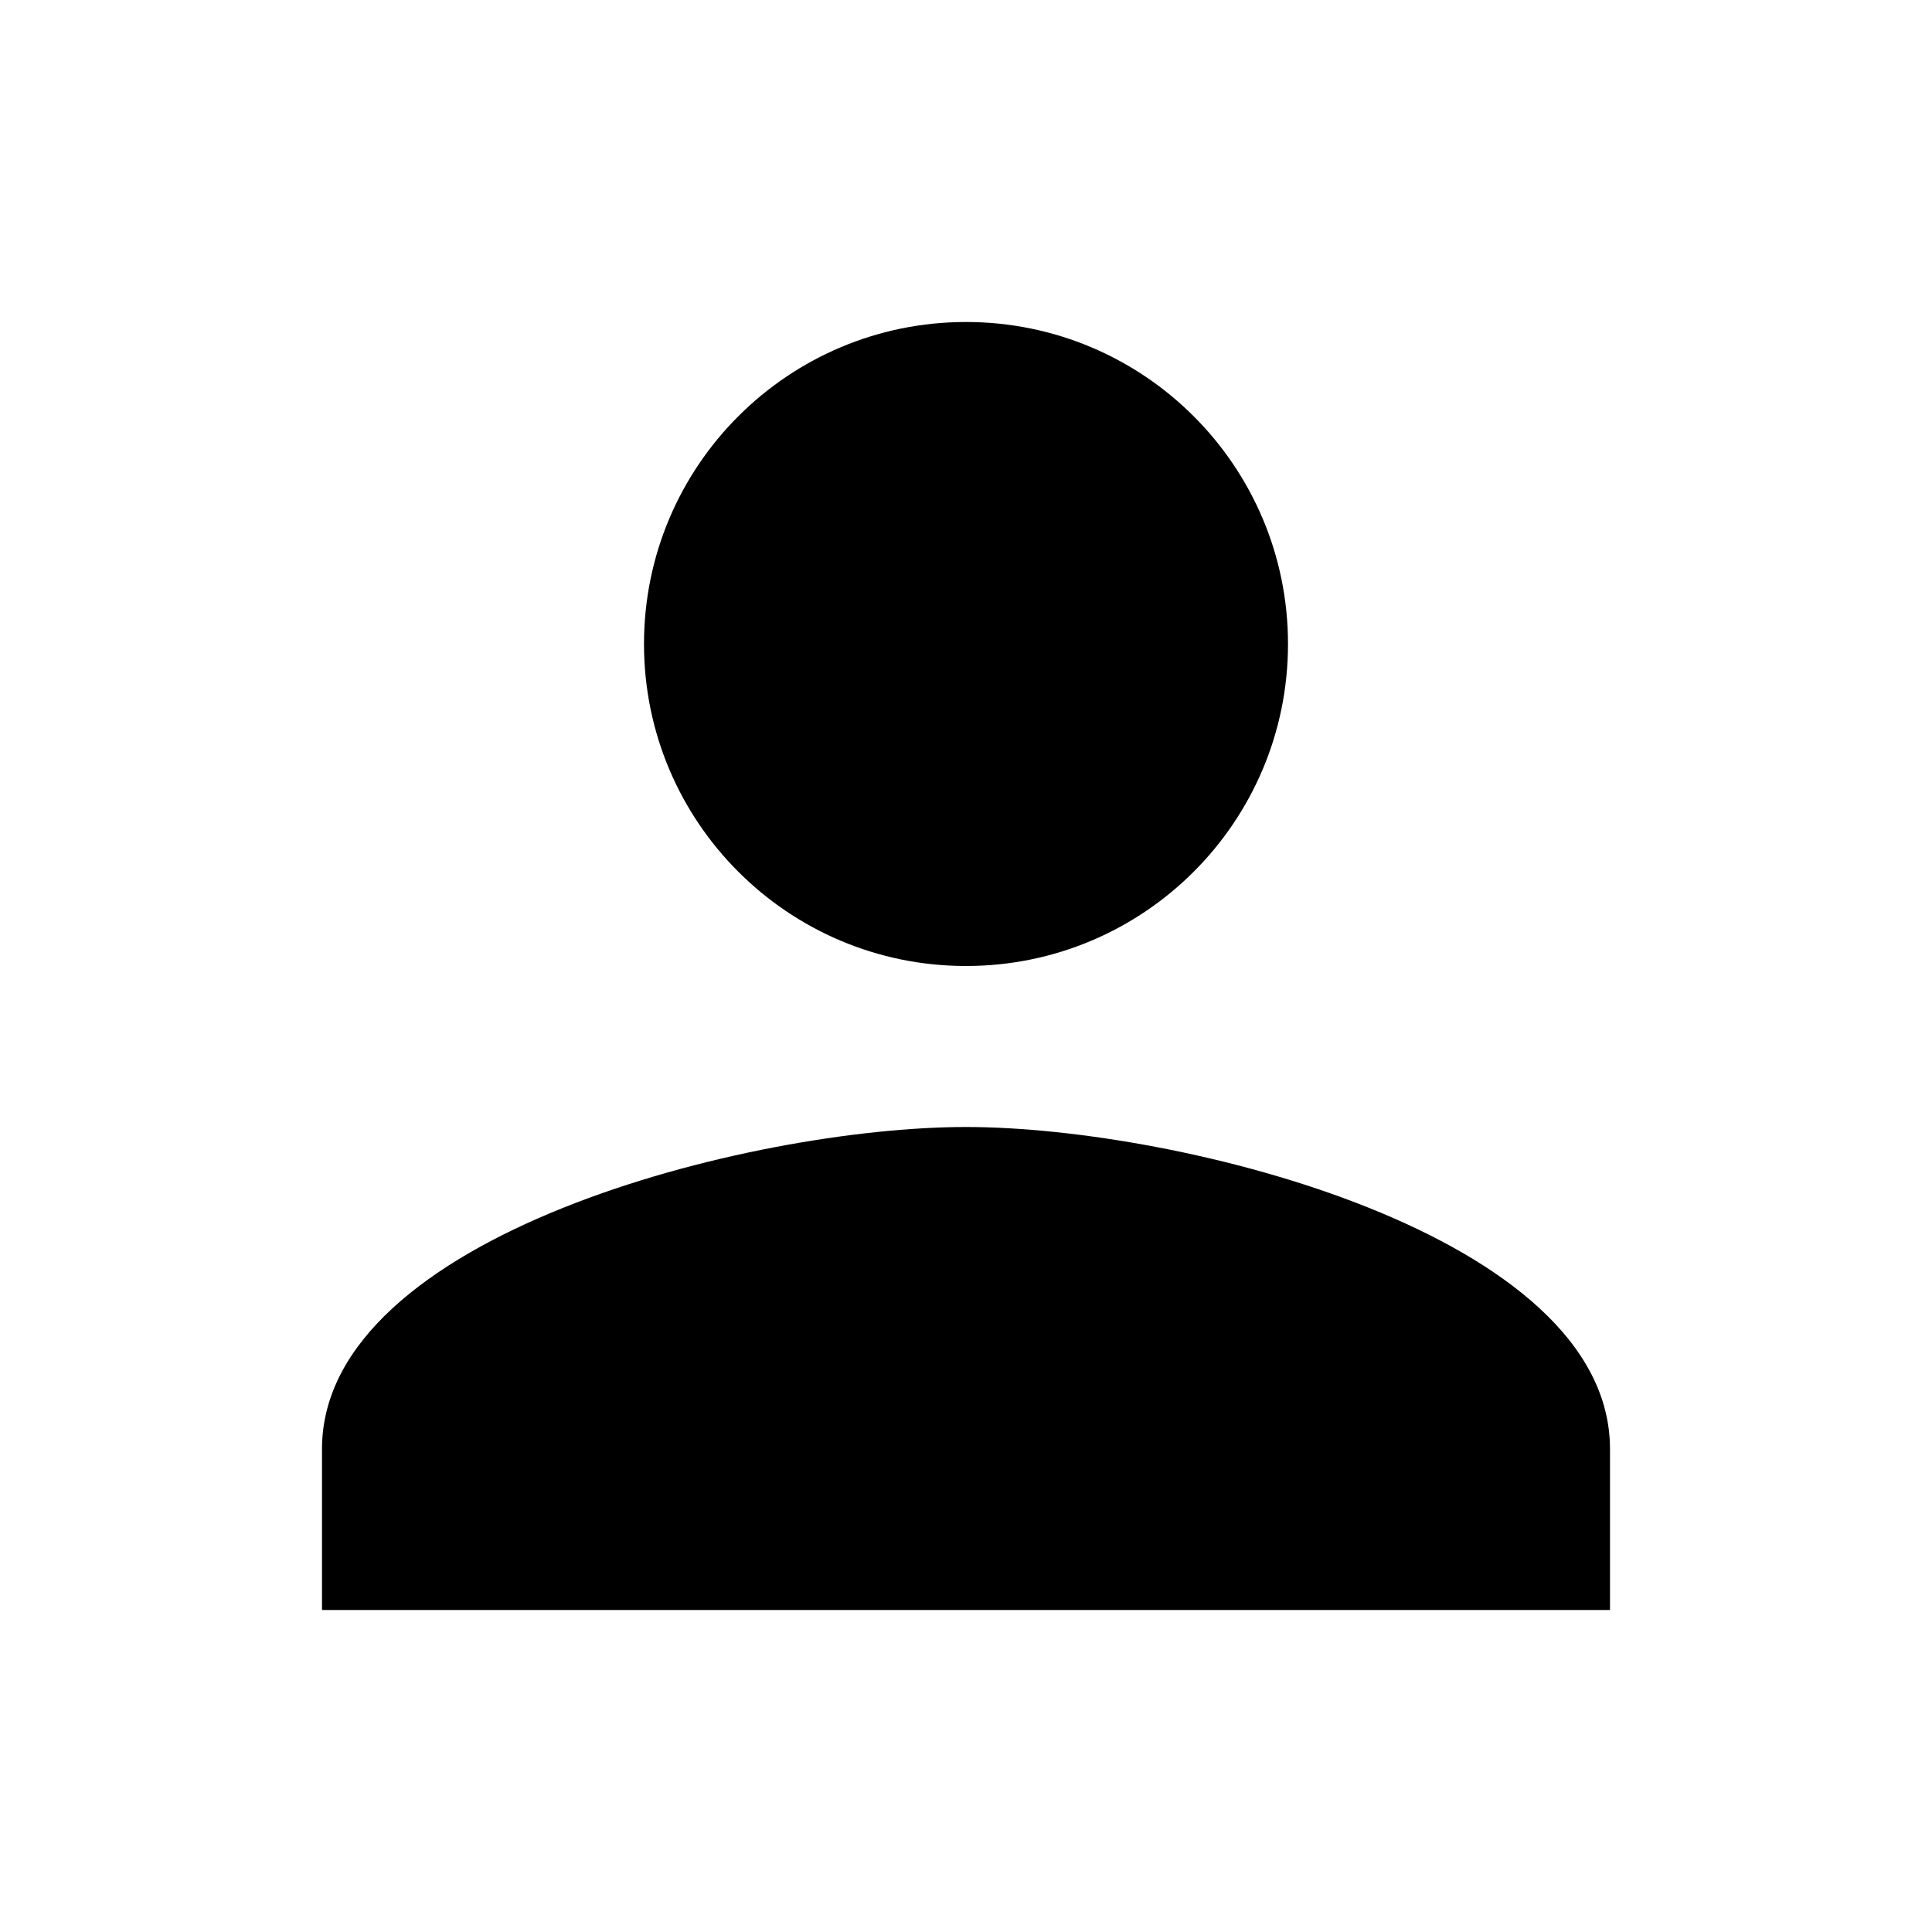
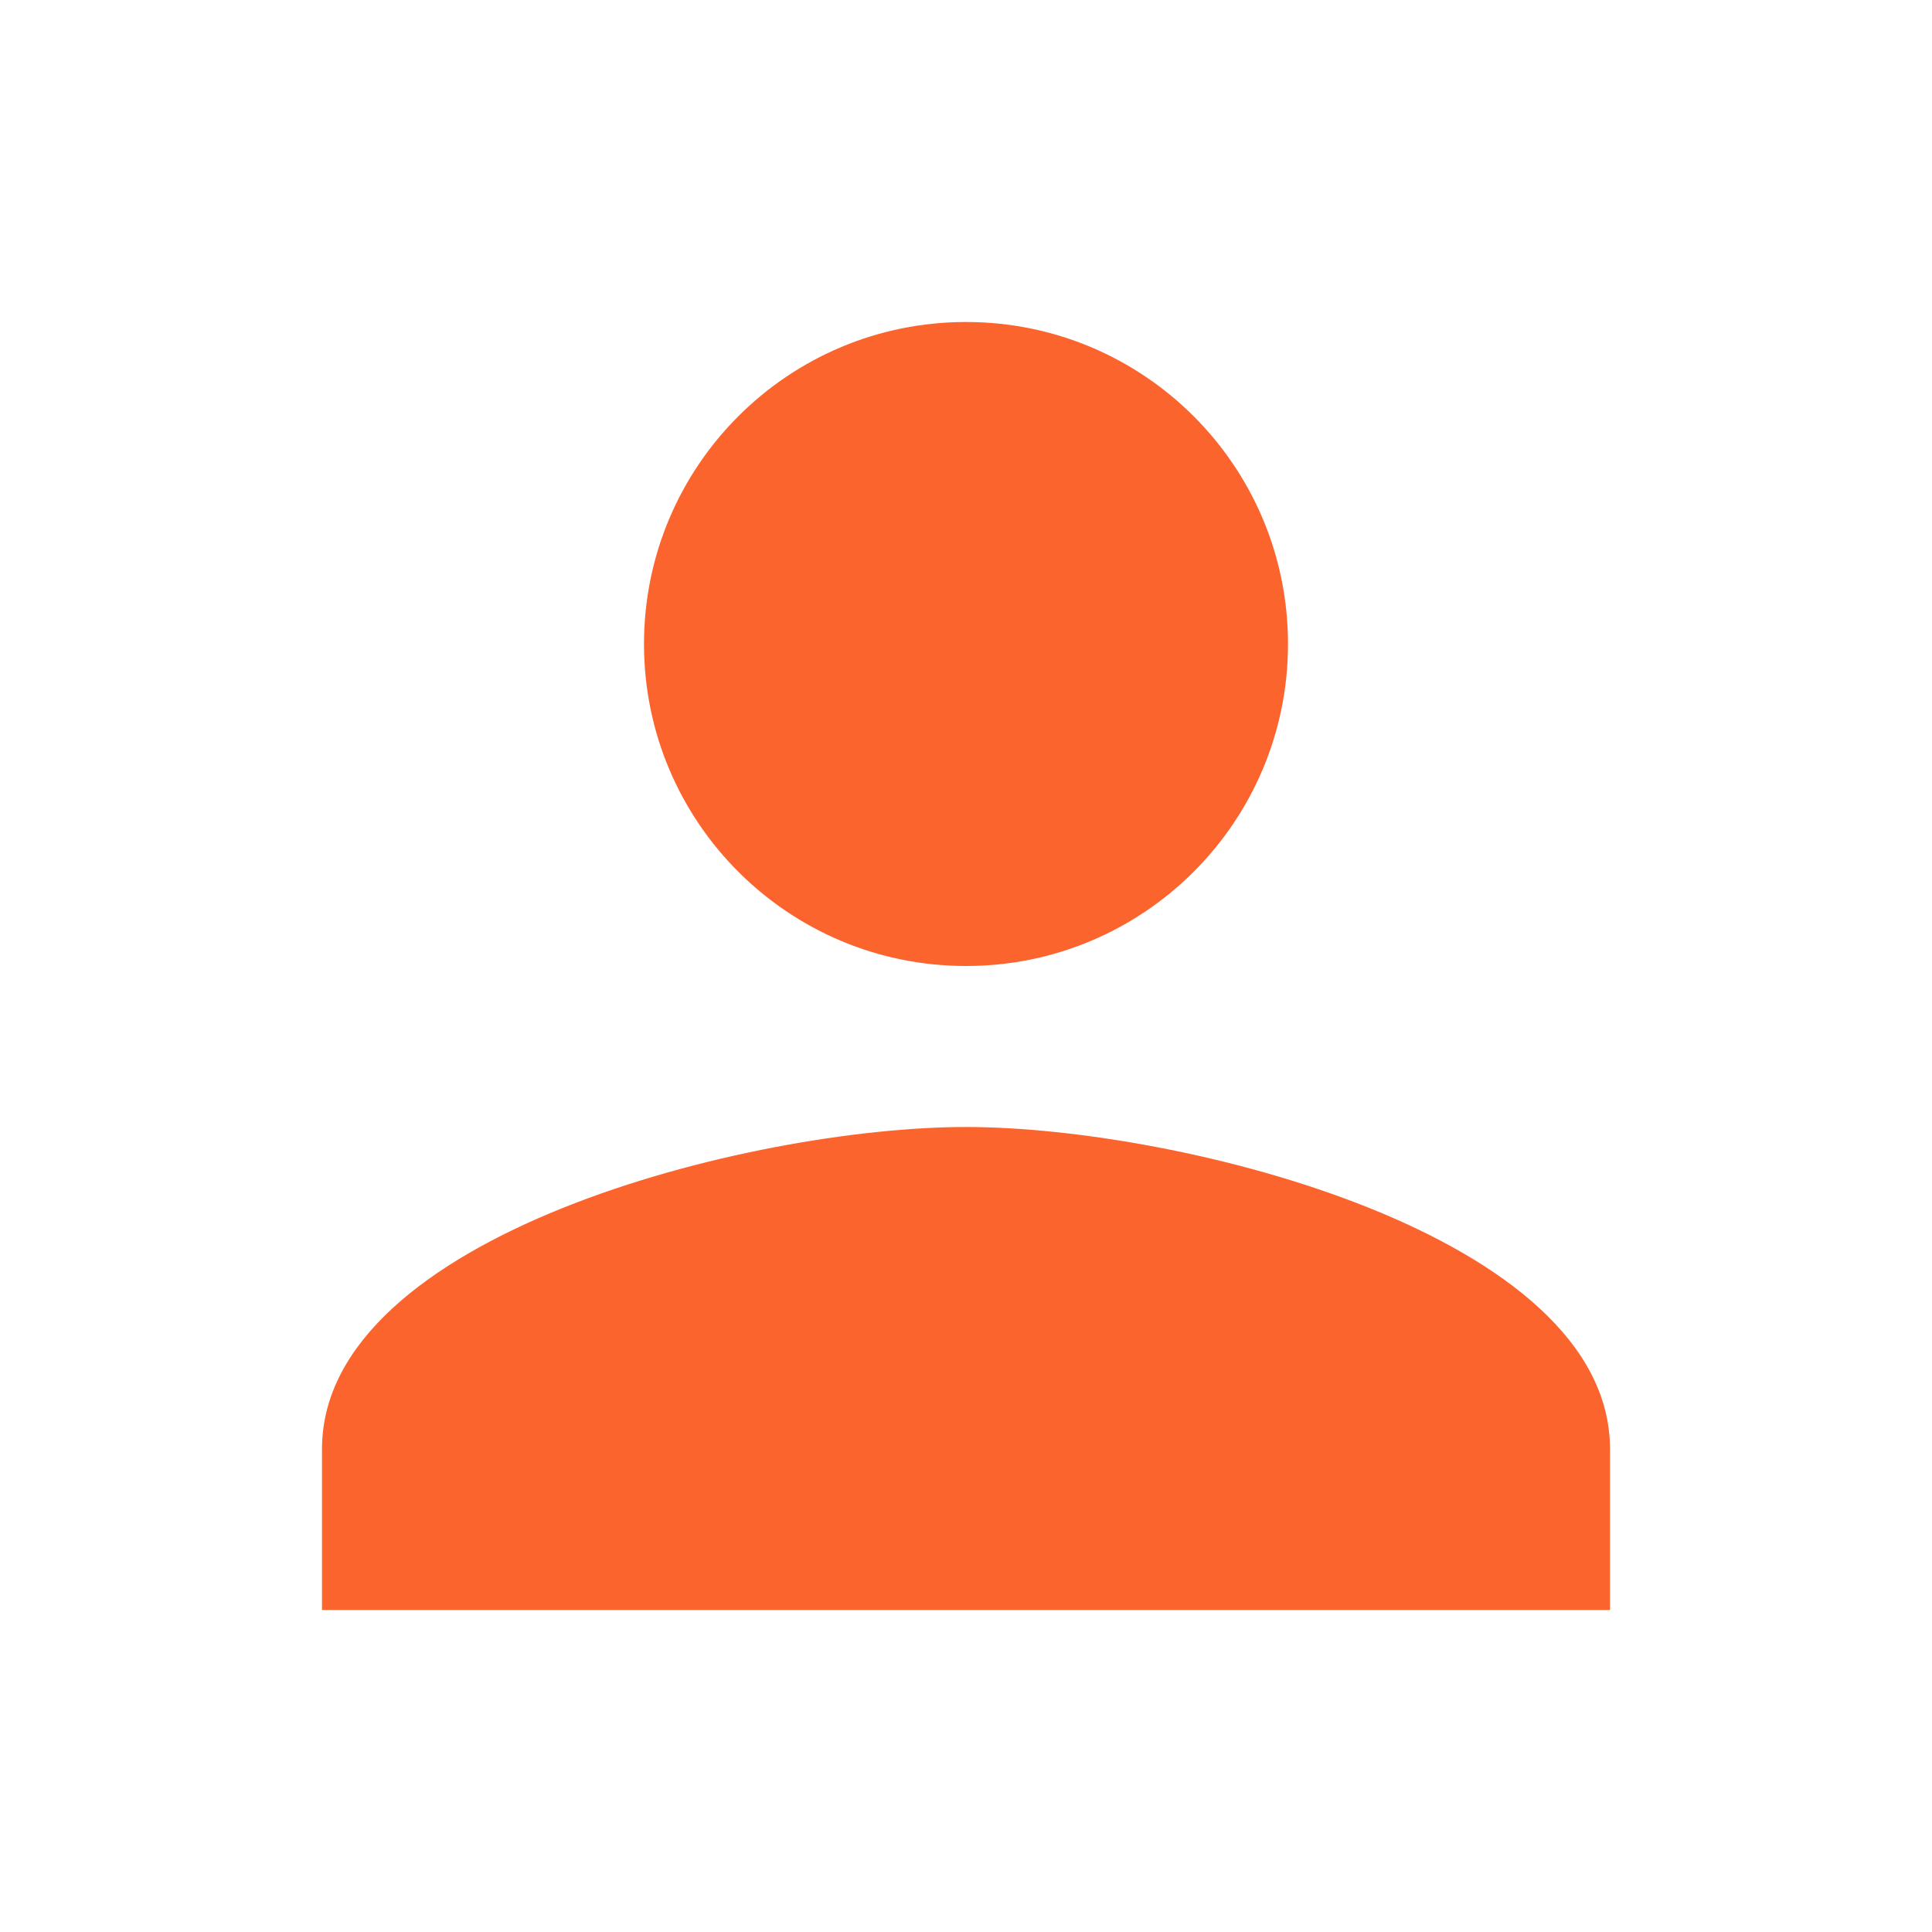
- <svg xmlns="http://www.w3.org/2000/svg" height="24px" viewBox="0 0 24 24" width="24px" fill="#000000">
+ <svg xmlns="http://www.w3.org/2000/svg" height="24px" viewBox="0 0 24 24" width="24px" fill="#FC642D">
  <path d="M0 0h24v24H0z" fill="none" />
  <path d="M12 12c2.21 0 4-1.79 4-4s-1.79-4-4-4-4 1.79-4 4 1.79 4 4 4zm0 2c-2.67 0-8 1.34-8 4v2h16v-2c0-2.66-5.33-4-8-4z" />
</svg>
